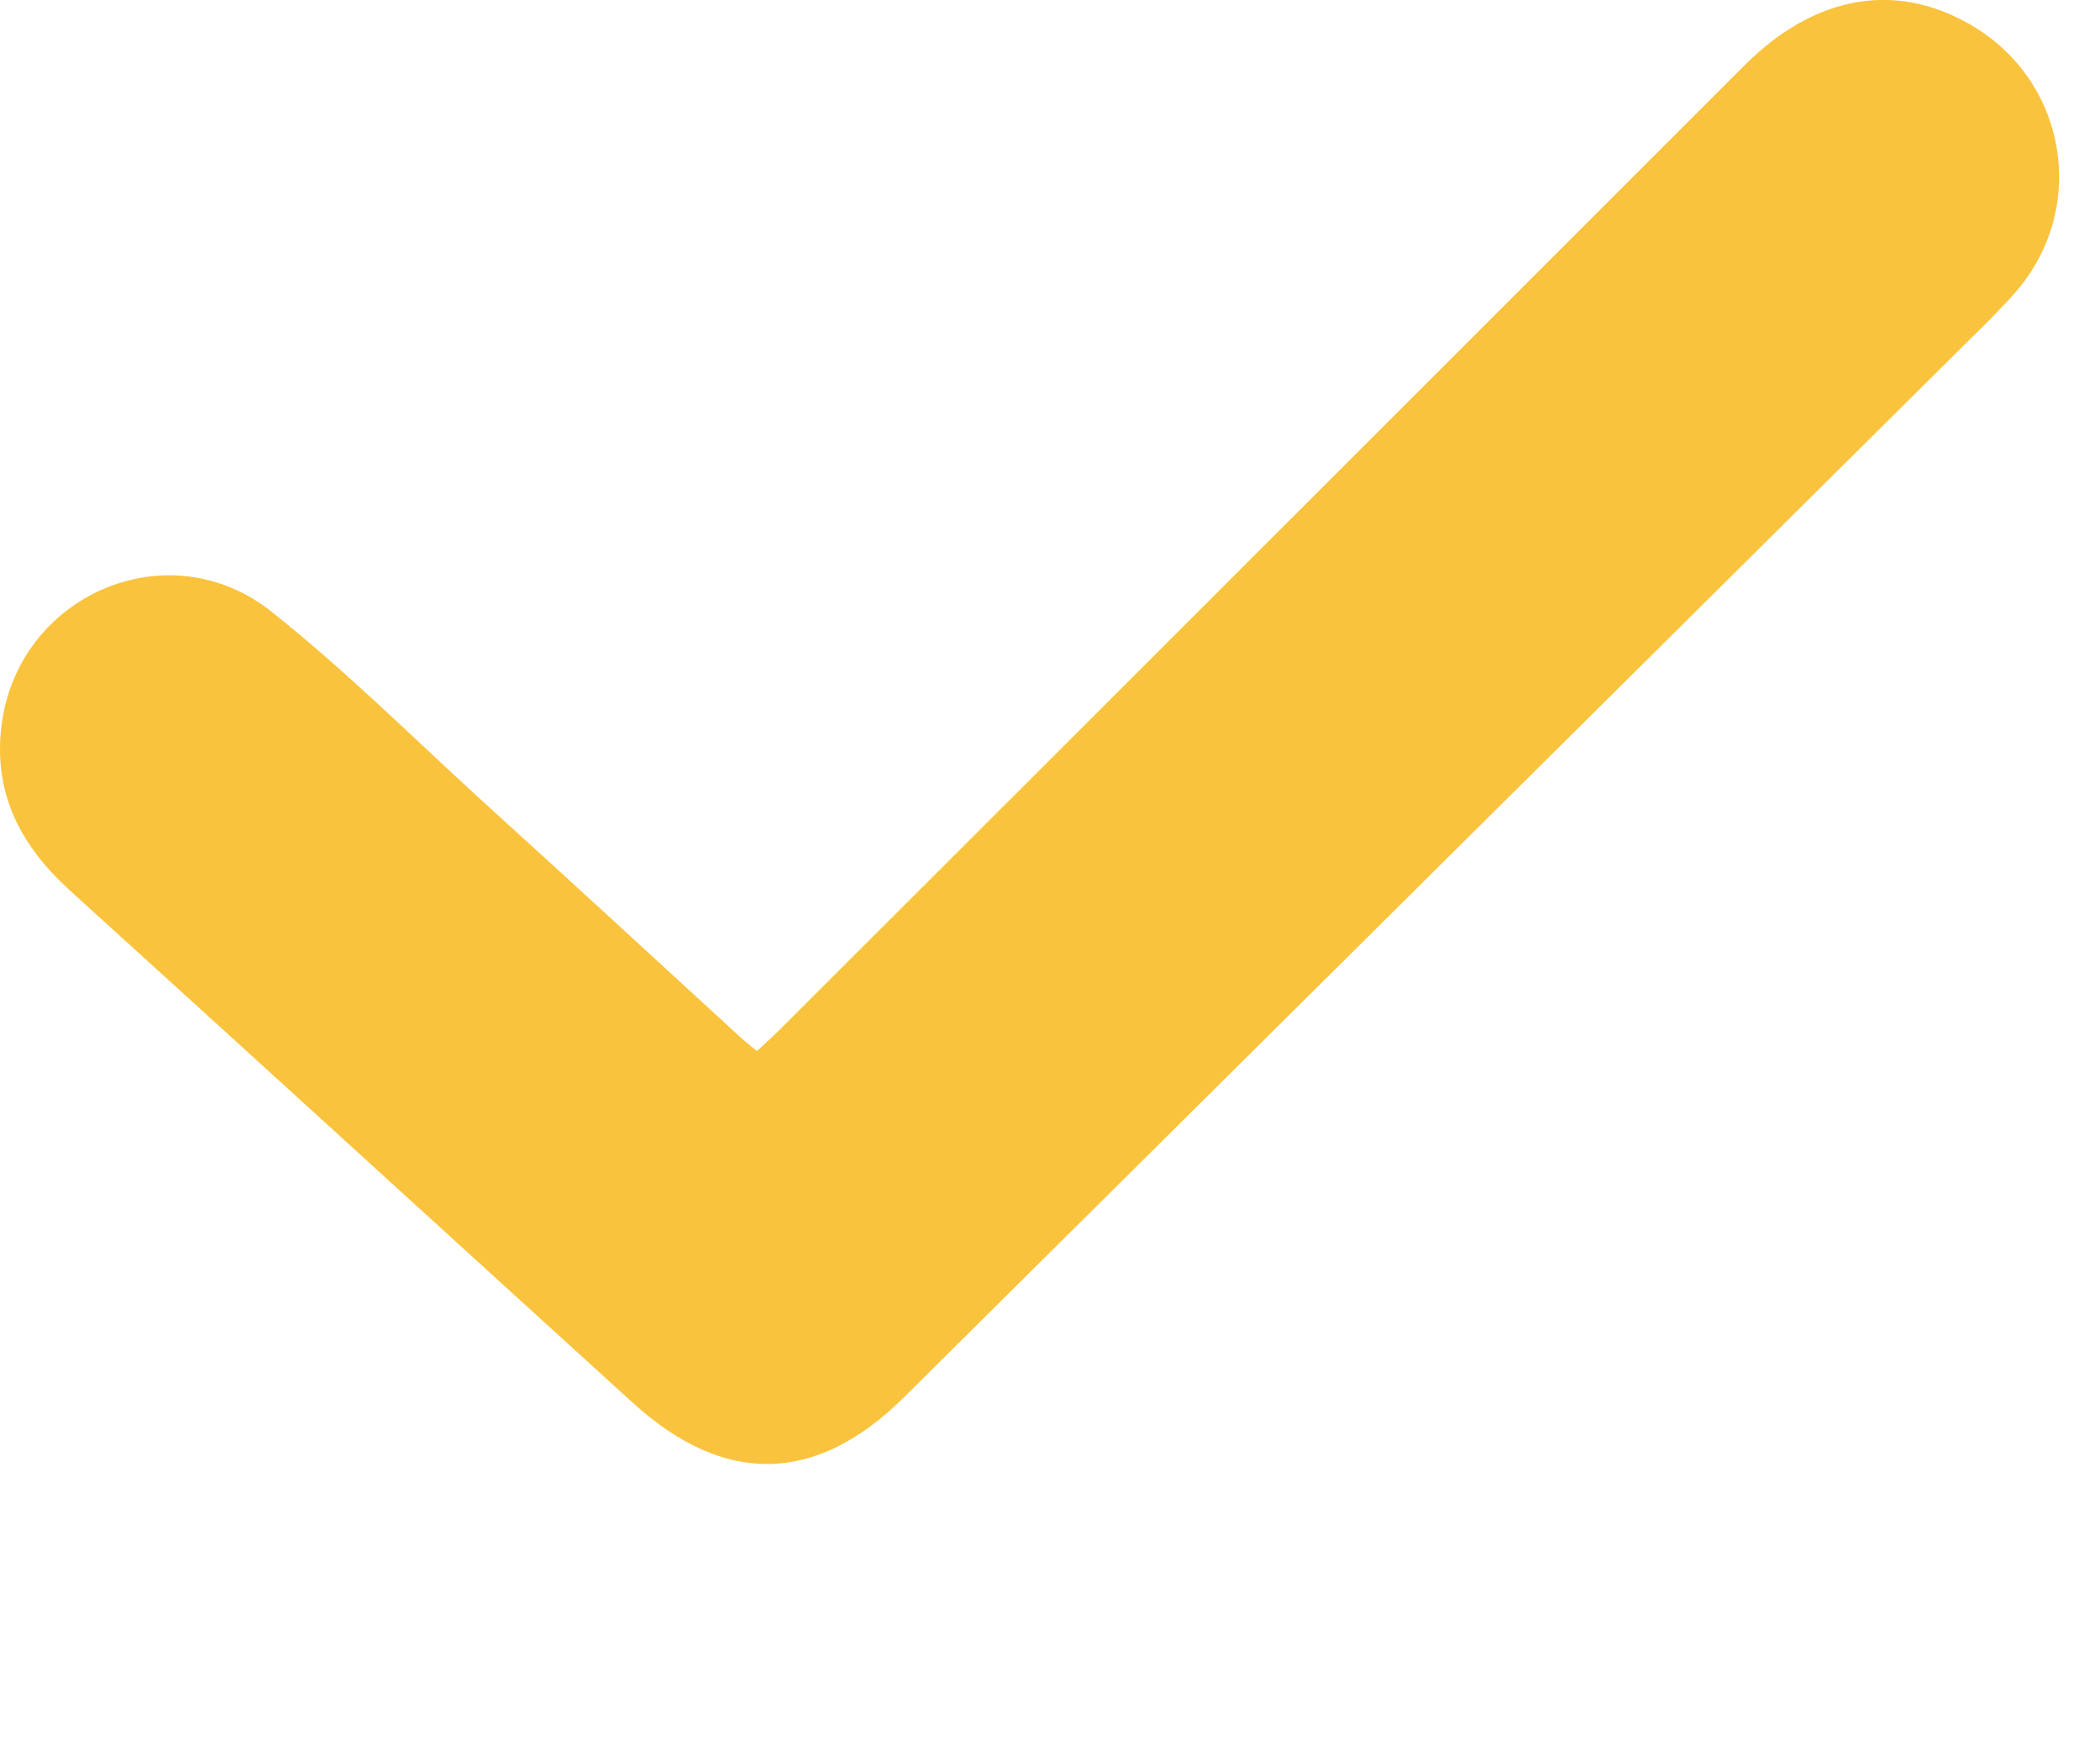
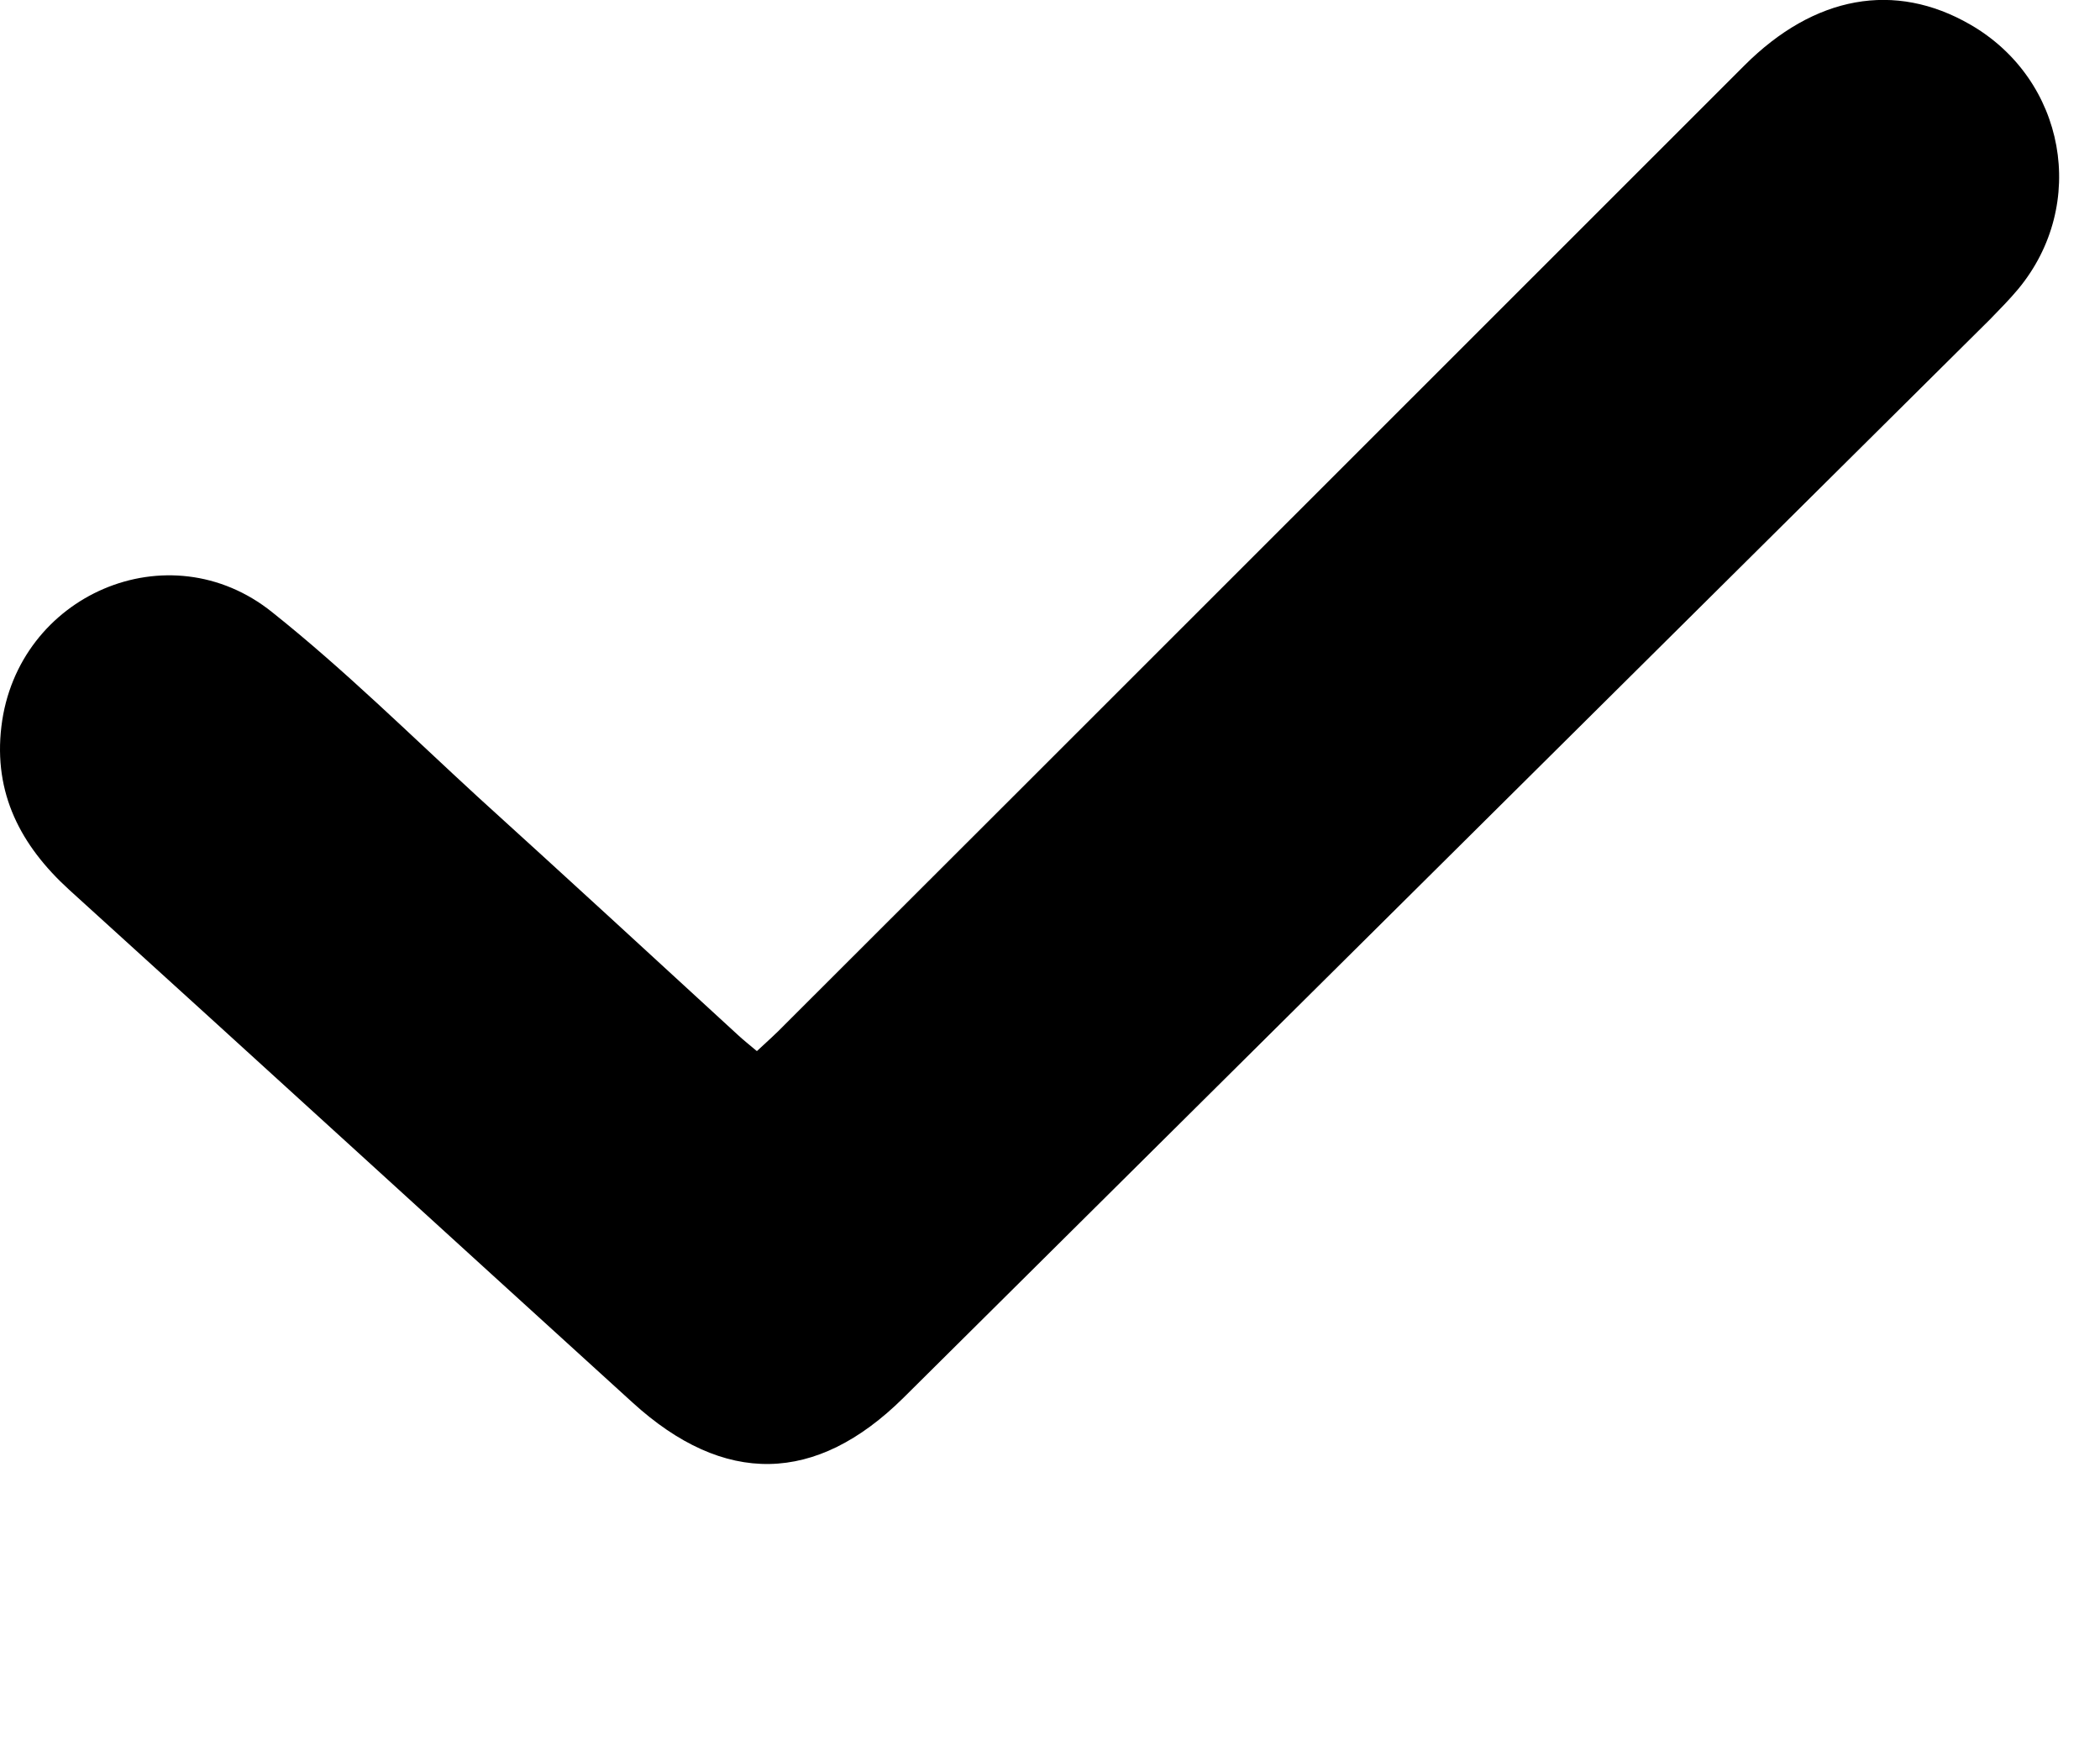
<svg xmlns="http://www.w3.org/2000/svg" width="6" height="5" viewBox="0 0 6 5" fill="none">
-   <path d="M2.163 3.002C2.192 2.975 2.218 2.952 2.242 2.927C3.157 2.014 4.07 1.1 4.984 0.187C5.184 -0.013 5.414 -0.054 5.629 0.07C5.902 0.227 5.967 0.584 5.766 0.826C5.741 0.856 5.713 0.884 5.686 0.912C4.651 1.939 3.616 2.966 2.581 3.993C2.331 4.24 2.069 4.245 1.807 4.006C1.27 3.518 0.734 3.028 0.197 2.541C0.059 2.415 -0.019 2.266 0.004 2.075C0.049 1.699 0.482 1.511 0.778 1.749C0.984 1.913 1.172 2.099 1.366 2.277C1.614 2.502 1.861 2.729 2.108 2.956C2.124 2.971 2.142 2.985 2.162 3.002H2.163Z" fill="#FAC33D" />
+   <path d="M2.163 3.002C2.192 2.975 2.218 2.952 2.242 2.927C3.157 2.014 4.07 1.1 4.984 0.187C5.184 -0.013 5.414 -0.054 5.629 0.07C5.902 0.227 5.967 0.584 5.766 0.826C5.741 0.856 5.713 0.884 5.686 0.912C4.651 1.939 3.616 2.966 2.581 3.993C2.331 4.24 2.069 4.245 1.807 4.006C1.27 3.518 0.734 3.028 0.197 2.541C0.059 2.415 -0.019 2.266 0.004 2.075C0.049 1.699 0.482 1.511 0.778 1.749C0.984 1.913 1.172 2.099 1.366 2.277C1.614 2.502 1.861 2.729 2.108 2.956C2.124 2.971 2.142 2.985 2.162 3.002H2.163Z" fill="currentColor" />
</svg>
